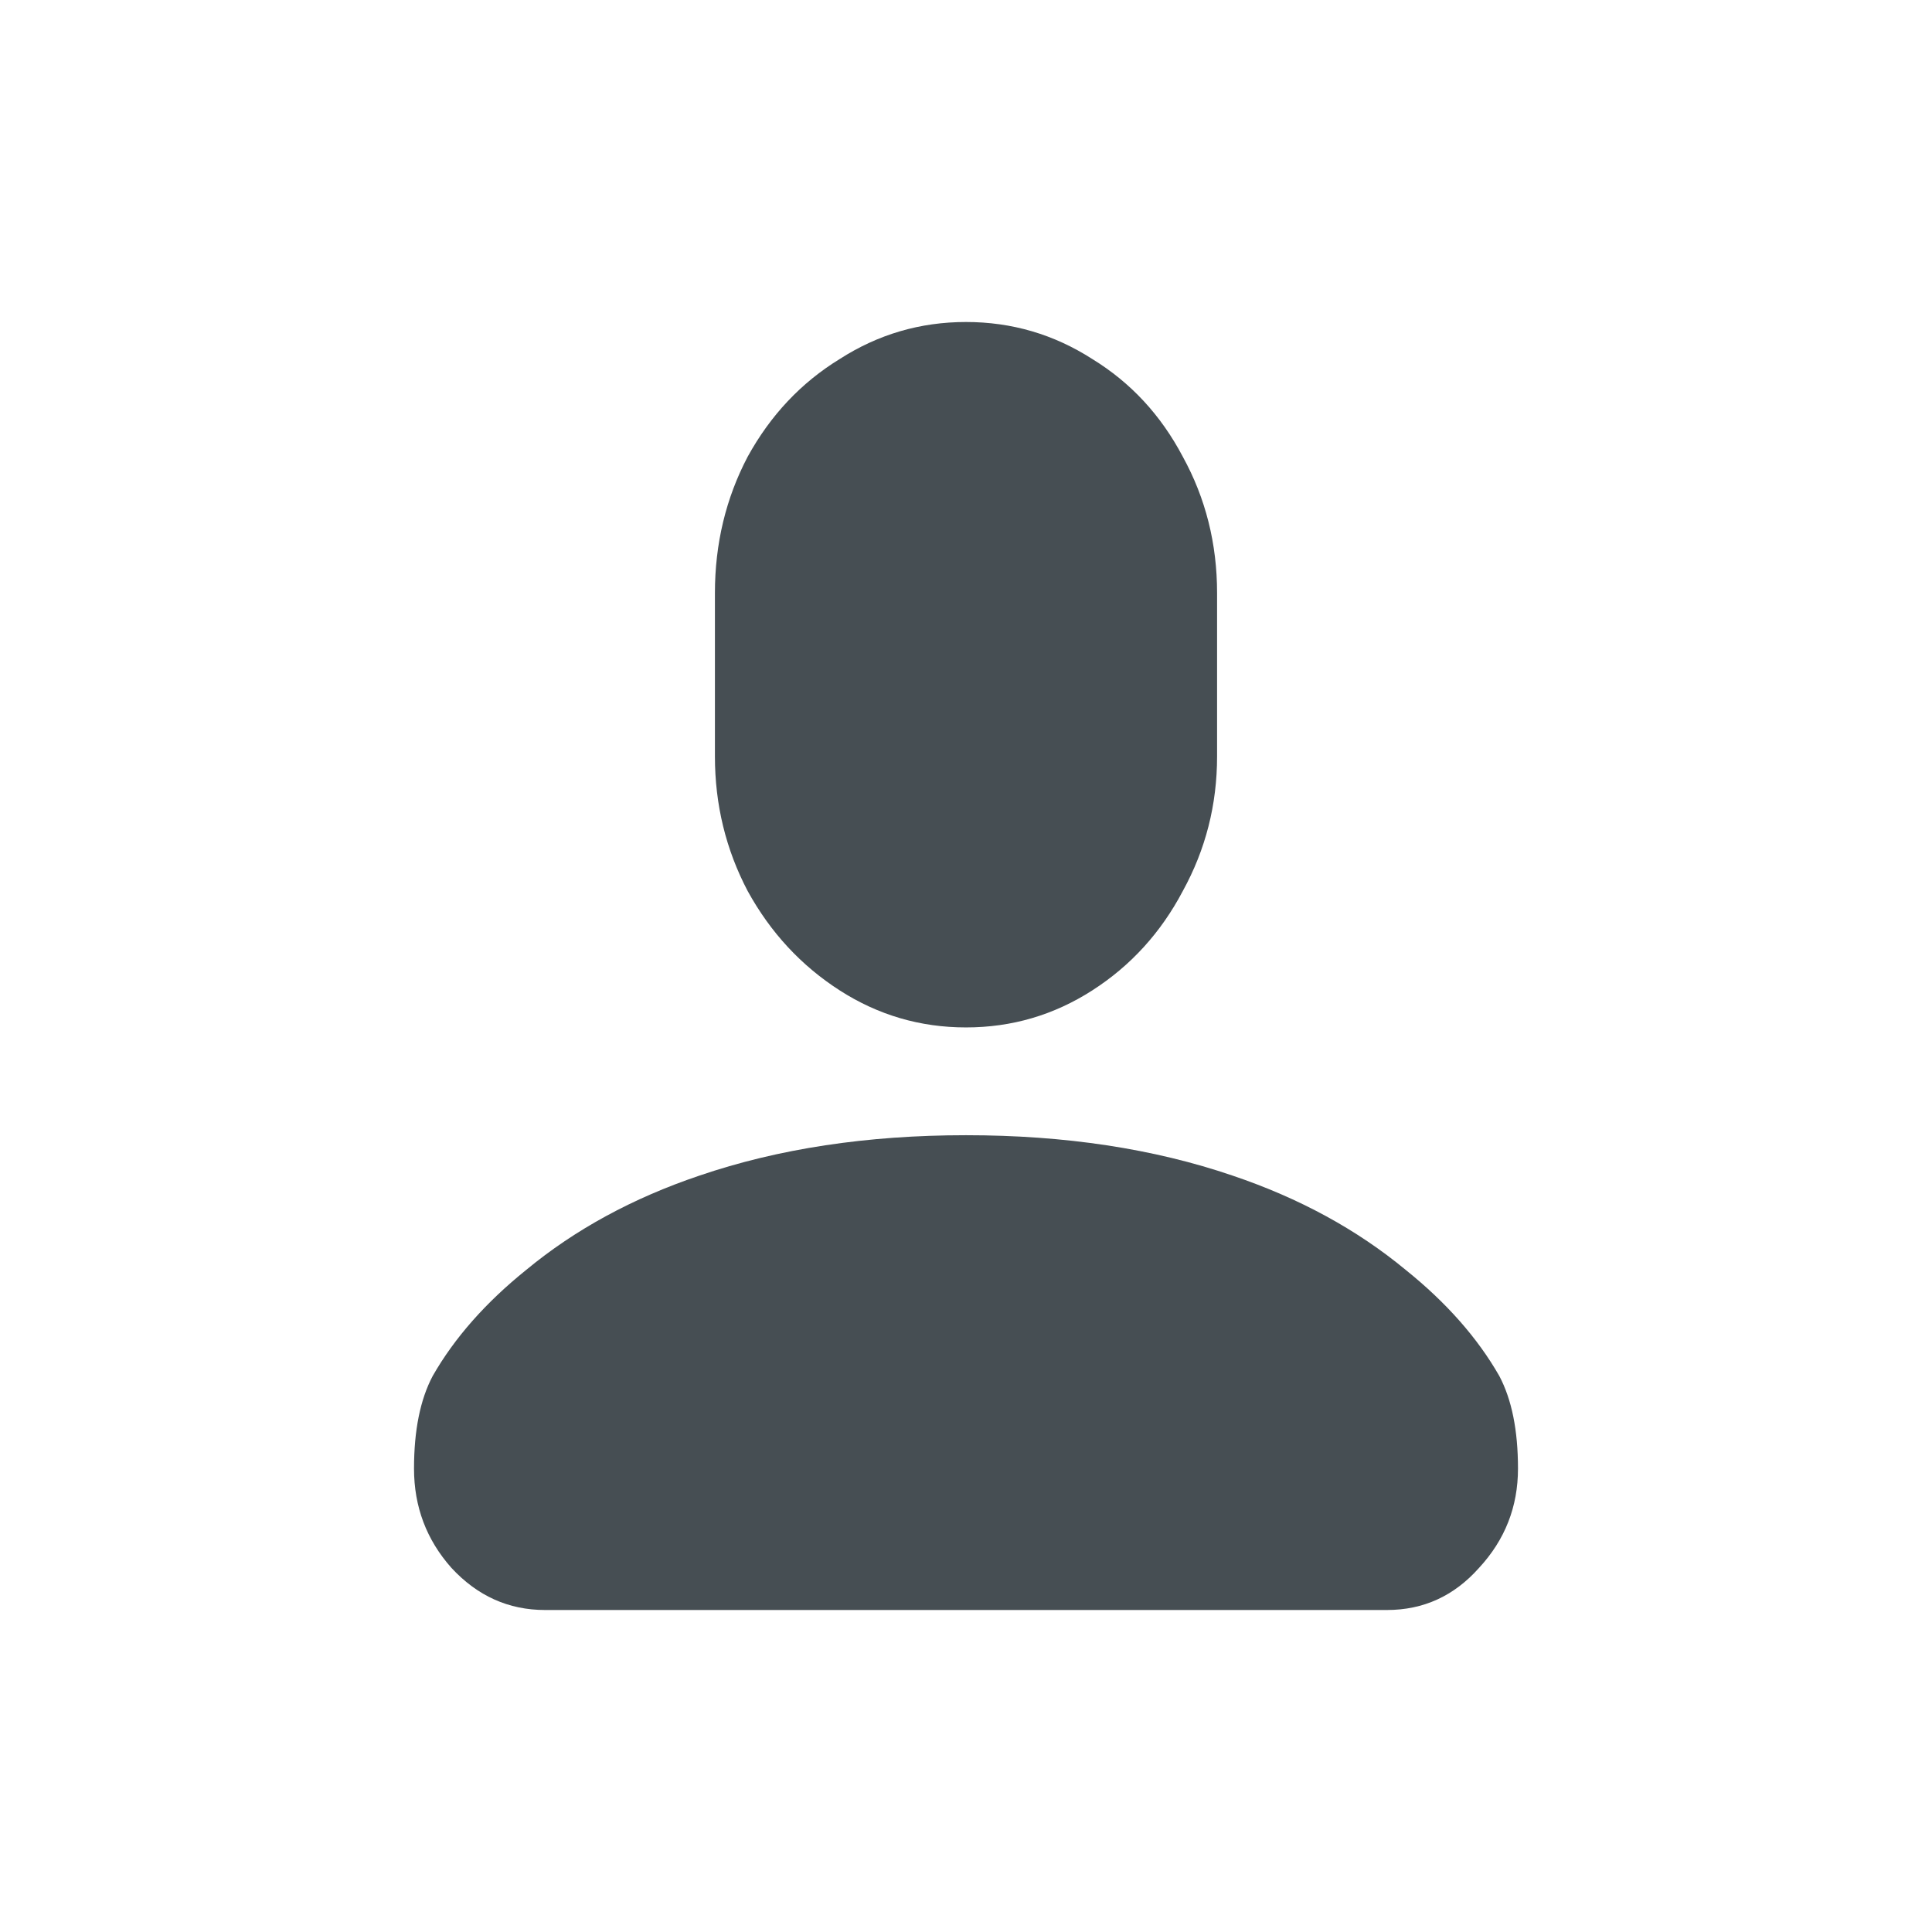
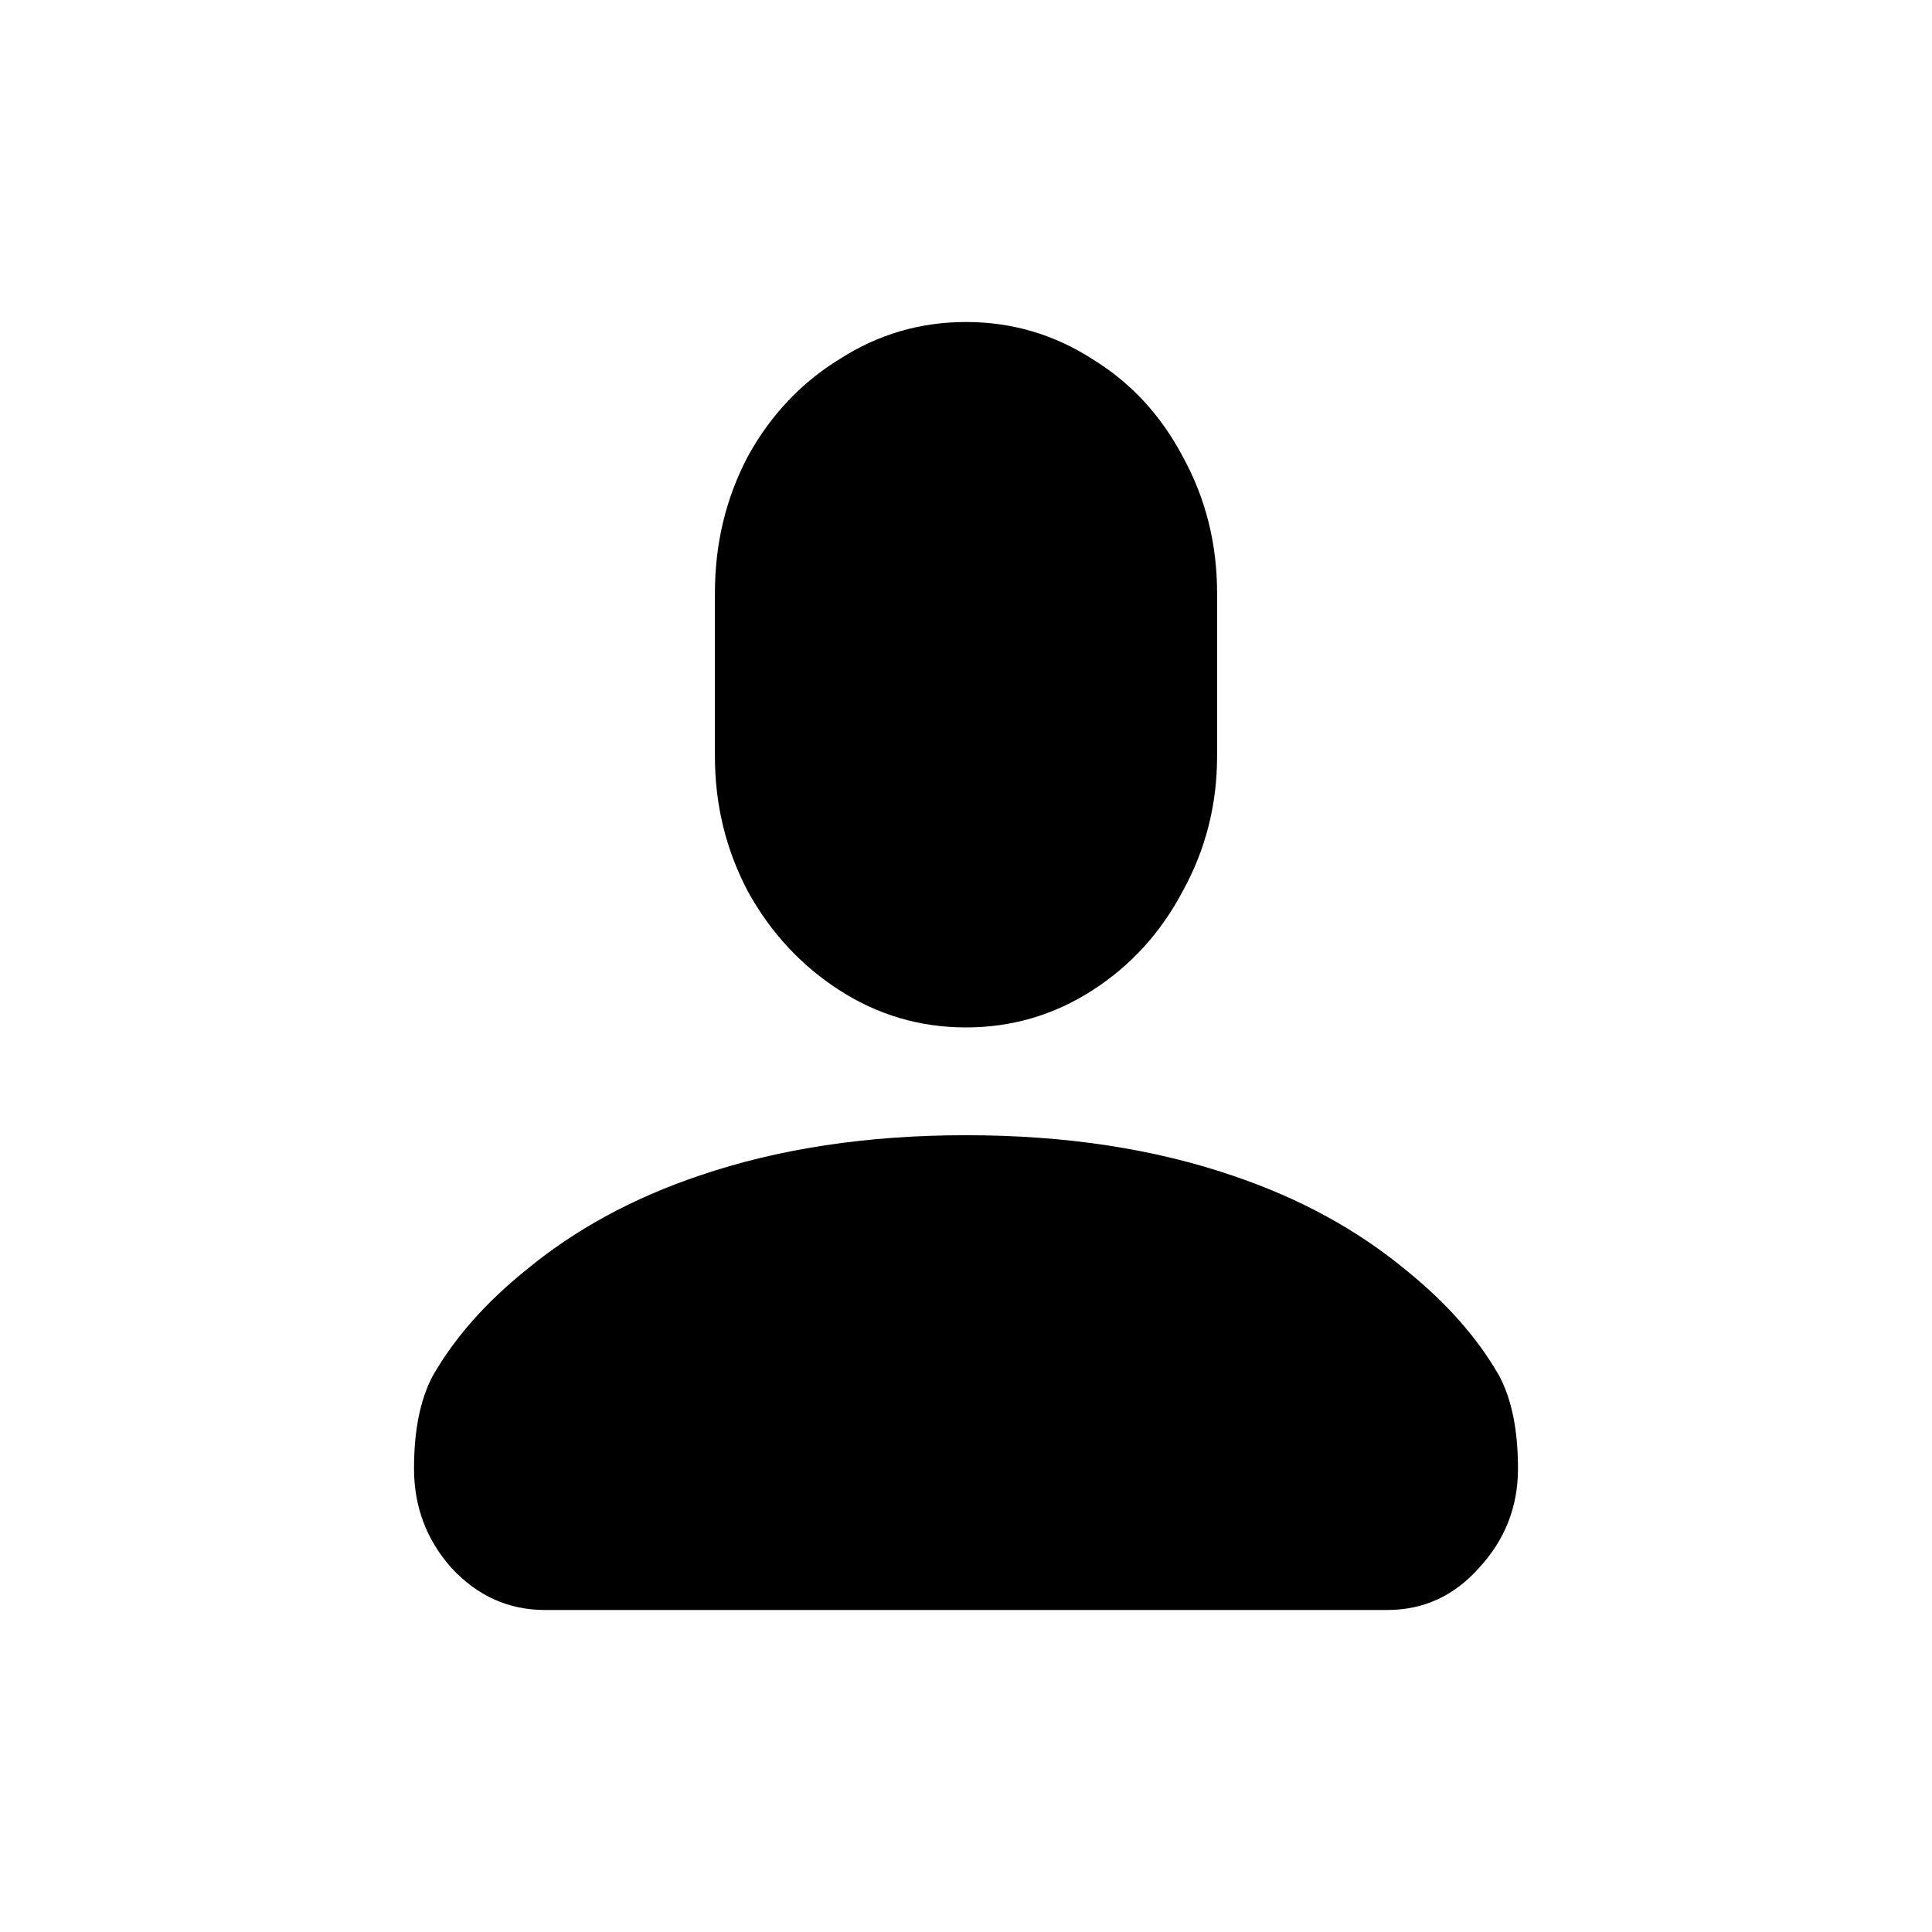
- <svg xmlns="http://www.w3.org/2000/svg" width="24" height="24" viewBox="0 0 24 24" fill="none">
-   <path d="M12 4C11.432 4 10.909 4.153 10.431 4.46C9.953 4.753 9.572 5.157 9.288 5.673C9.017 6.189 8.881 6.754 8.881 7.367V9.396C8.881 9.996 9.017 10.553 9.288 11.069C9.572 11.585 9.953 11.996 10.431 12.303C10.909 12.61 11.432 12.763 12 12.763C12.568 12.763 13.091 12.61 13.569 12.303C14.047 11.996 14.421 11.585 14.693 11.069C14.977 10.553 15.119 9.996 15.119 9.396V7.367C15.119 6.754 14.977 6.189 14.693 5.673C14.421 5.157 14.047 4.753 13.569 4.46C13.091 4.153 12.568 4 12 4ZM12 20H6.77C6.318 20 5.931 19.826 5.608 19.477C5.298 19.128 5.143 18.717 5.143 18.243C5.143 17.769 5.22 17.386 5.375 17.093C5.646 16.619 6.034 16.18 6.537 15.775C7.144 15.273 7.861 14.883 8.688 14.604C9.669 14.269 10.773 14.102 12 14.102C13.227 14.102 14.331 14.269 15.312 14.604C16.139 14.883 16.855 15.273 17.462 15.775C17.966 16.18 18.354 16.619 18.625 17.093C18.78 17.386 18.857 17.769 18.857 18.243C18.857 18.717 18.696 19.128 18.373 19.477C18.063 19.826 17.682 20 17.23 20H12Z" fill="#464E53" />
+ <svg xmlns="http://www.w3.org/2000/svg" width="24" height="24" viewBox="0 0 24 24">
+   <path d="M12 4C11.432 4 10.909 4.153 10.431 4.46C9.953 4.753 9.572 5.157 9.288 5.673C9.017 6.189 8.881 6.754 8.881 7.367V9.396C8.881 9.996 9.017 10.553 9.288 11.069C9.572 11.585 9.953 11.996 10.431 12.303C10.909 12.61 11.432 12.763 12 12.763C12.568 12.763 13.091 12.61 13.569 12.303C14.047 11.996 14.421 11.585 14.693 11.069C14.977 10.553 15.119 9.996 15.119 9.396V7.367C15.119 6.754 14.977 6.189 14.693 5.673C14.421 5.157 14.047 4.753 13.569 4.46C13.091 4.153 12.568 4 12 4ZM12 20H6.77C6.318 20 5.931 19.826 5.608 19.477C5.298 19.128 5.143 18.717 5.143 18.243C5.143 17.769 5.22 17.386 5.375 17.093C5.646 16.619 6.034 16.18 6.537 15.775C7.144 15.273 7.861 14.883 8.688 14.604C9.669 14.269 10.773 14.102 12 14.102C13.227 14.102 14.331 14.269 15.312 14.604C16.139 14.883 16.855 15.273 17.462 15.775C17.966 16.18 18.354 16.619 18.625 17.093C18.78 17.386 18.857 17.769 18.857 18.243C18.857 18.717 18.696 19.128 18.373 19.477C18.063 19.826 17.682 20 17.23 20H12Z" />
</svg>
